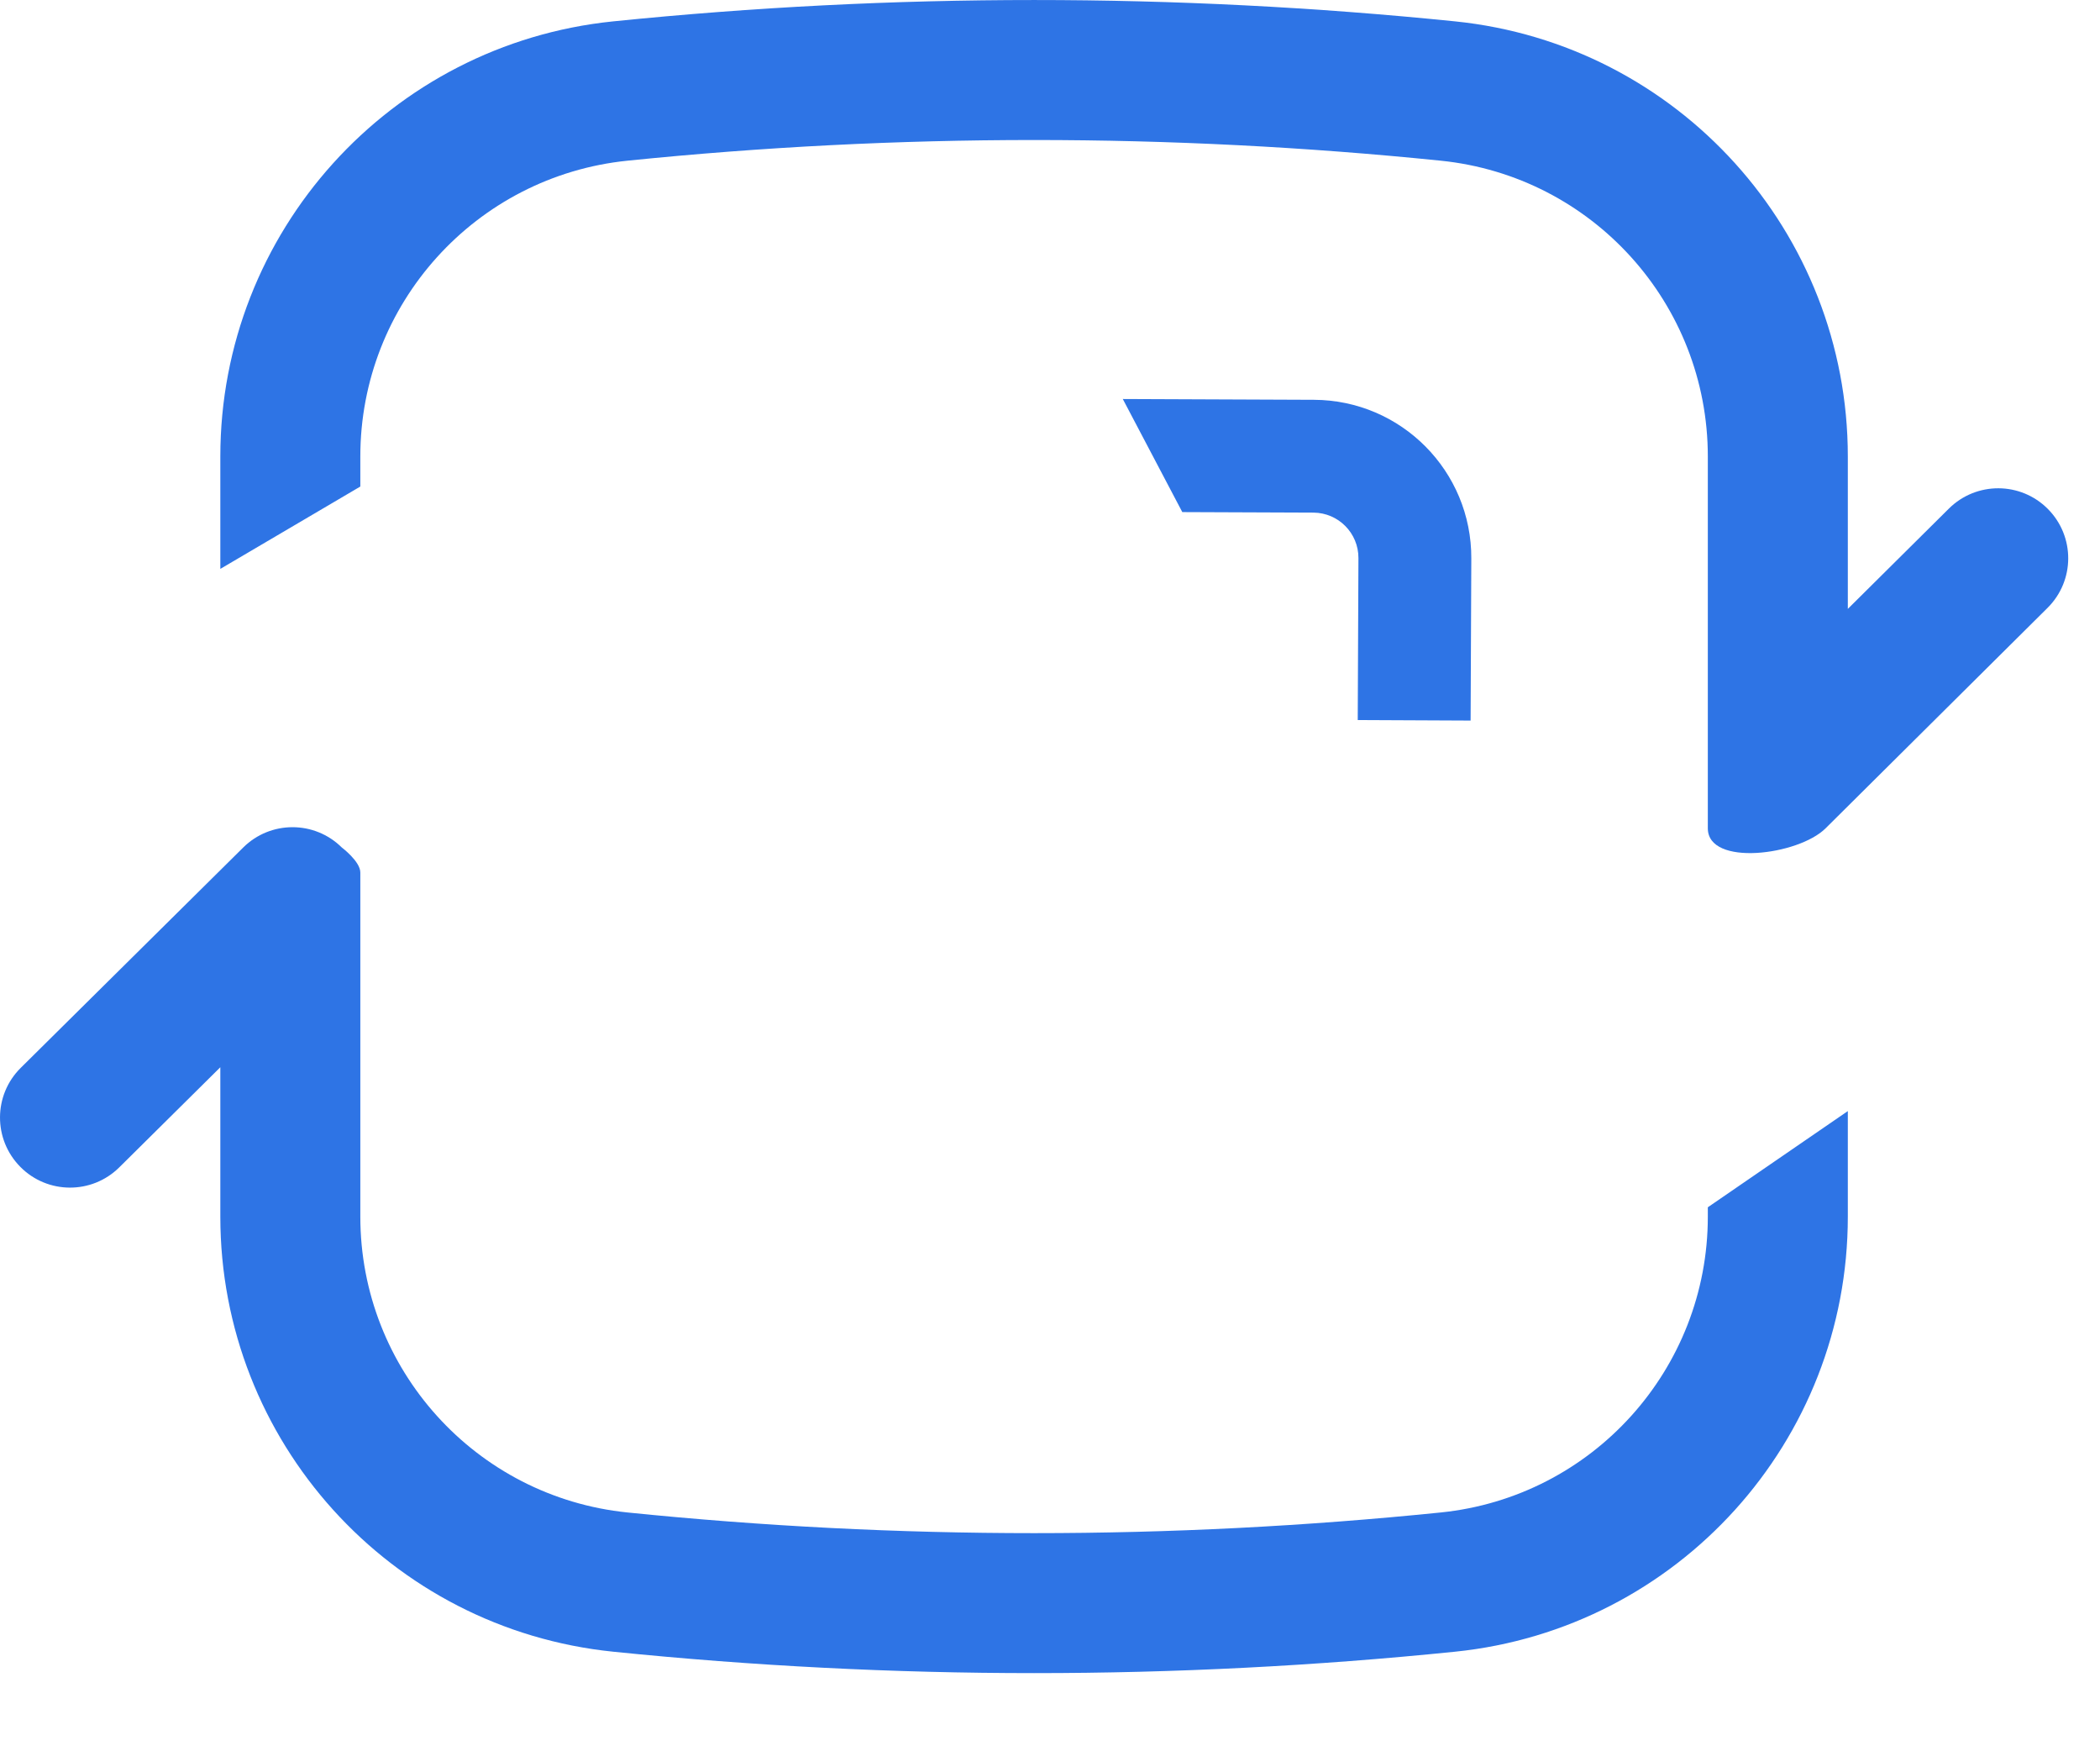
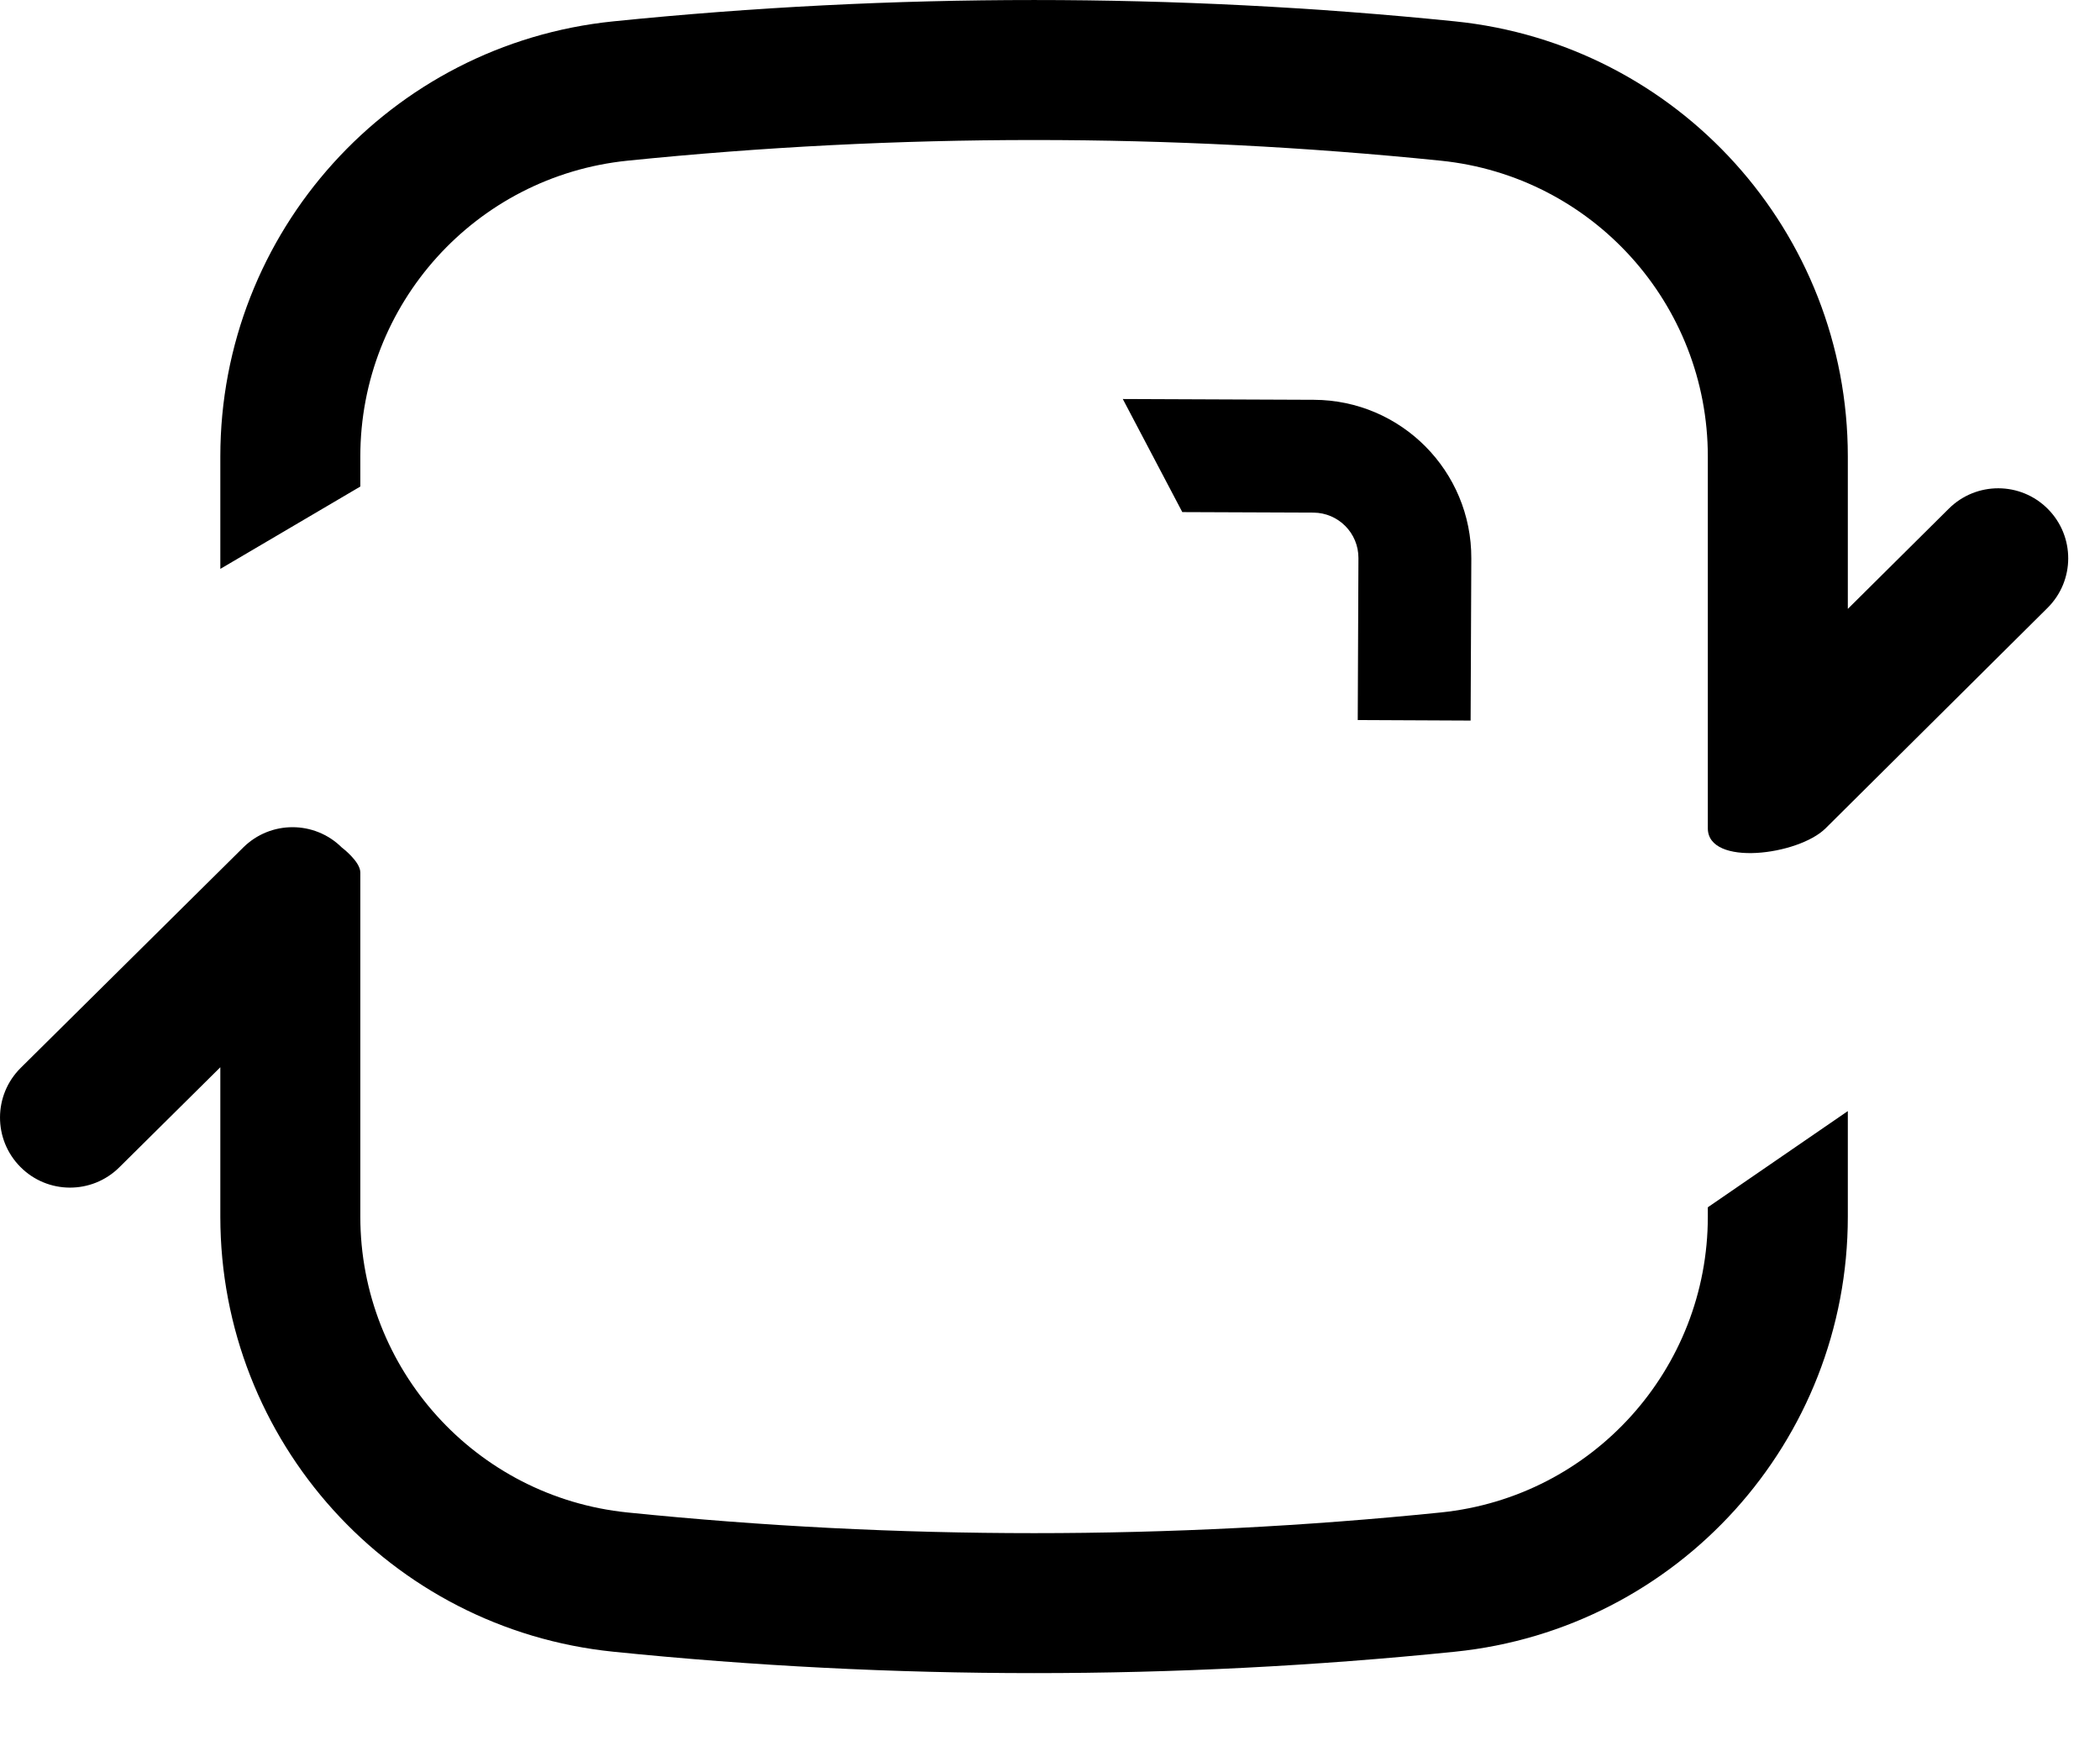
<svg xmlns="http://www.w3.org/2000/svg" width="24" height="20" viewBox="0 0 24 20" fill="none">
-   <path d="M16.466 1.836C13.375 1.521 10.261 1.521 7.171 1.836C5.437 2.013 4.118 3.473 4.118 5.216V5.323C4.118 5.546 4.118 5.559 4.118 5.559L2.518 6.5V5.323V5.216C2.518 2.652 4.458 0.504 7.009 0.244C10.207 -0.081 13.43 -0.081 16.628 0.244C19.178 0.504 21.118 2.652 21.118 5.216V6.957L22.273 5.811C22.587 5.5 23.093 5.502 23.404 5.815C23.716 6.129 23.714 6.635 23.4 6.946L20.864 9.464C20.552 9.774 19.518 9.904 19.518 9.464C19.518 9.422 19.518 7.107 19.518 7.107V6.992V5.216C19.518 3.473 18.2 2.013 16.466 1.836Z" fill="#2E74E5" />
-   <path d="M1.363 13.338L2.518 12.194L2.518 13.901C2.518 16.465 4.458 18.612 7.009 18.872C10.207 19.198 13.43 19.198 16.628 18.872C19.178 18.612 21.118 16.465 21.118 13.901V13.794V12.695L19.518 13.794V13.901C19.518 15.644 18.2 17.104 16.466 17.281C13.375 17.596 10.261 17.596 7.171 17.281C5.437 17.104 4.118 15.644 4.118 13.901L4.118 12.145V12.048V10C4.118 10 4.118 10.095 4.118 9.969C4.118 9.842 3.906 9.683 3.906 9.683C3.594 9.374 3.092 9.374 2.78 9.683L0.237 12.201C-0.077 12.512 -0.079 13.018 0.232 13.332C0.542 13.646 1.049 13.649 1.363 13.338Z" fill="#2E74E5" />
-   <path fill-rule="evenodd" clip-rule="evenodd" d="M15.011 5.857L13.512 5.851L12.832 4.559L15.016 4.568C16.014 4.572 16.819 5.383 16.815 6.381L16.807 8.233L15.517 8.227L15.525 6.376C15.526 6.091 15.296 5.859 15.011 5.857Z" fill="#2E74E5" />
+   <path d="M16.466 1.836C13.375 1.521 10.261 1.521 7.171 1.836C5.437 2.013 4.118 3.473 4.118 5.216V5.323C4.118 5.546 4.118 5.559 4.118 5.559L2.518 6.5V5.323V5.216C2.518 2.652 4.458 0.504 7.009 0.244C10.207 -0.081 13.43 -0.081 16.628 0.244C19.178 0.504 21.118 2.652 21.118 5.216V6.957L22.273 5.811C22.587 5.5 23.093 5.502 23.404 5.815C23.716 6.129 23.714 6.635 23.4 6.946L20.864 9.464C20.552 9.774 19.518 9.904 19.518 9.464C19.518 9.422 19.518 7.107 19.518 7.107V6.992V5.216C19.518 3.473 18.2 2.013 16.466 1.836Z" fill="#000000" />
+   <path d="M1.363 13.338L2.518 12.194L2.518 13.901C2.518 16.465 4.458 18.612 7.009 18.872C10.207 19.198 13.43 19.198 16.628 18.872C19.178 18.612 21.118 16.465 21.118 13.901V13.794V12.695L19.518 13.794V13.901C19.518 15.644 18.2 17.104 16.466 17.281C13.375 17.596 10.261 17.596 7.171 17.281C5.437 17.104 4.118 15.644 4.118 13.901L4.118 12.145V12.048V10C4.118 10 4.118 10.095 4.118 9.969C4.118 9.842 3.906 9.683 3.906 9.683C3.594 9.374 3.092 9.374 2.78 9.683L0.237 12.201C-0.077 12.512 -0.079 13.018 0.232 13.332C0.542 13.646 1.049 13.649 1.363 13.338Z" fill="#000000" />
+   <path fill-rule="evenodd" clip-rule="evenodd" d="M15.011 5.857L13.512 5.851L12.832 4.559L15.016 4.568C16.014 4.572 16.819 5.383 16.815 6.381L16.807 8.233L15.517 8.227L15.525 6.376C15.526 6.091 15.296 5.859 15.011 5.857Z" fill="#000000" />
</svg>
